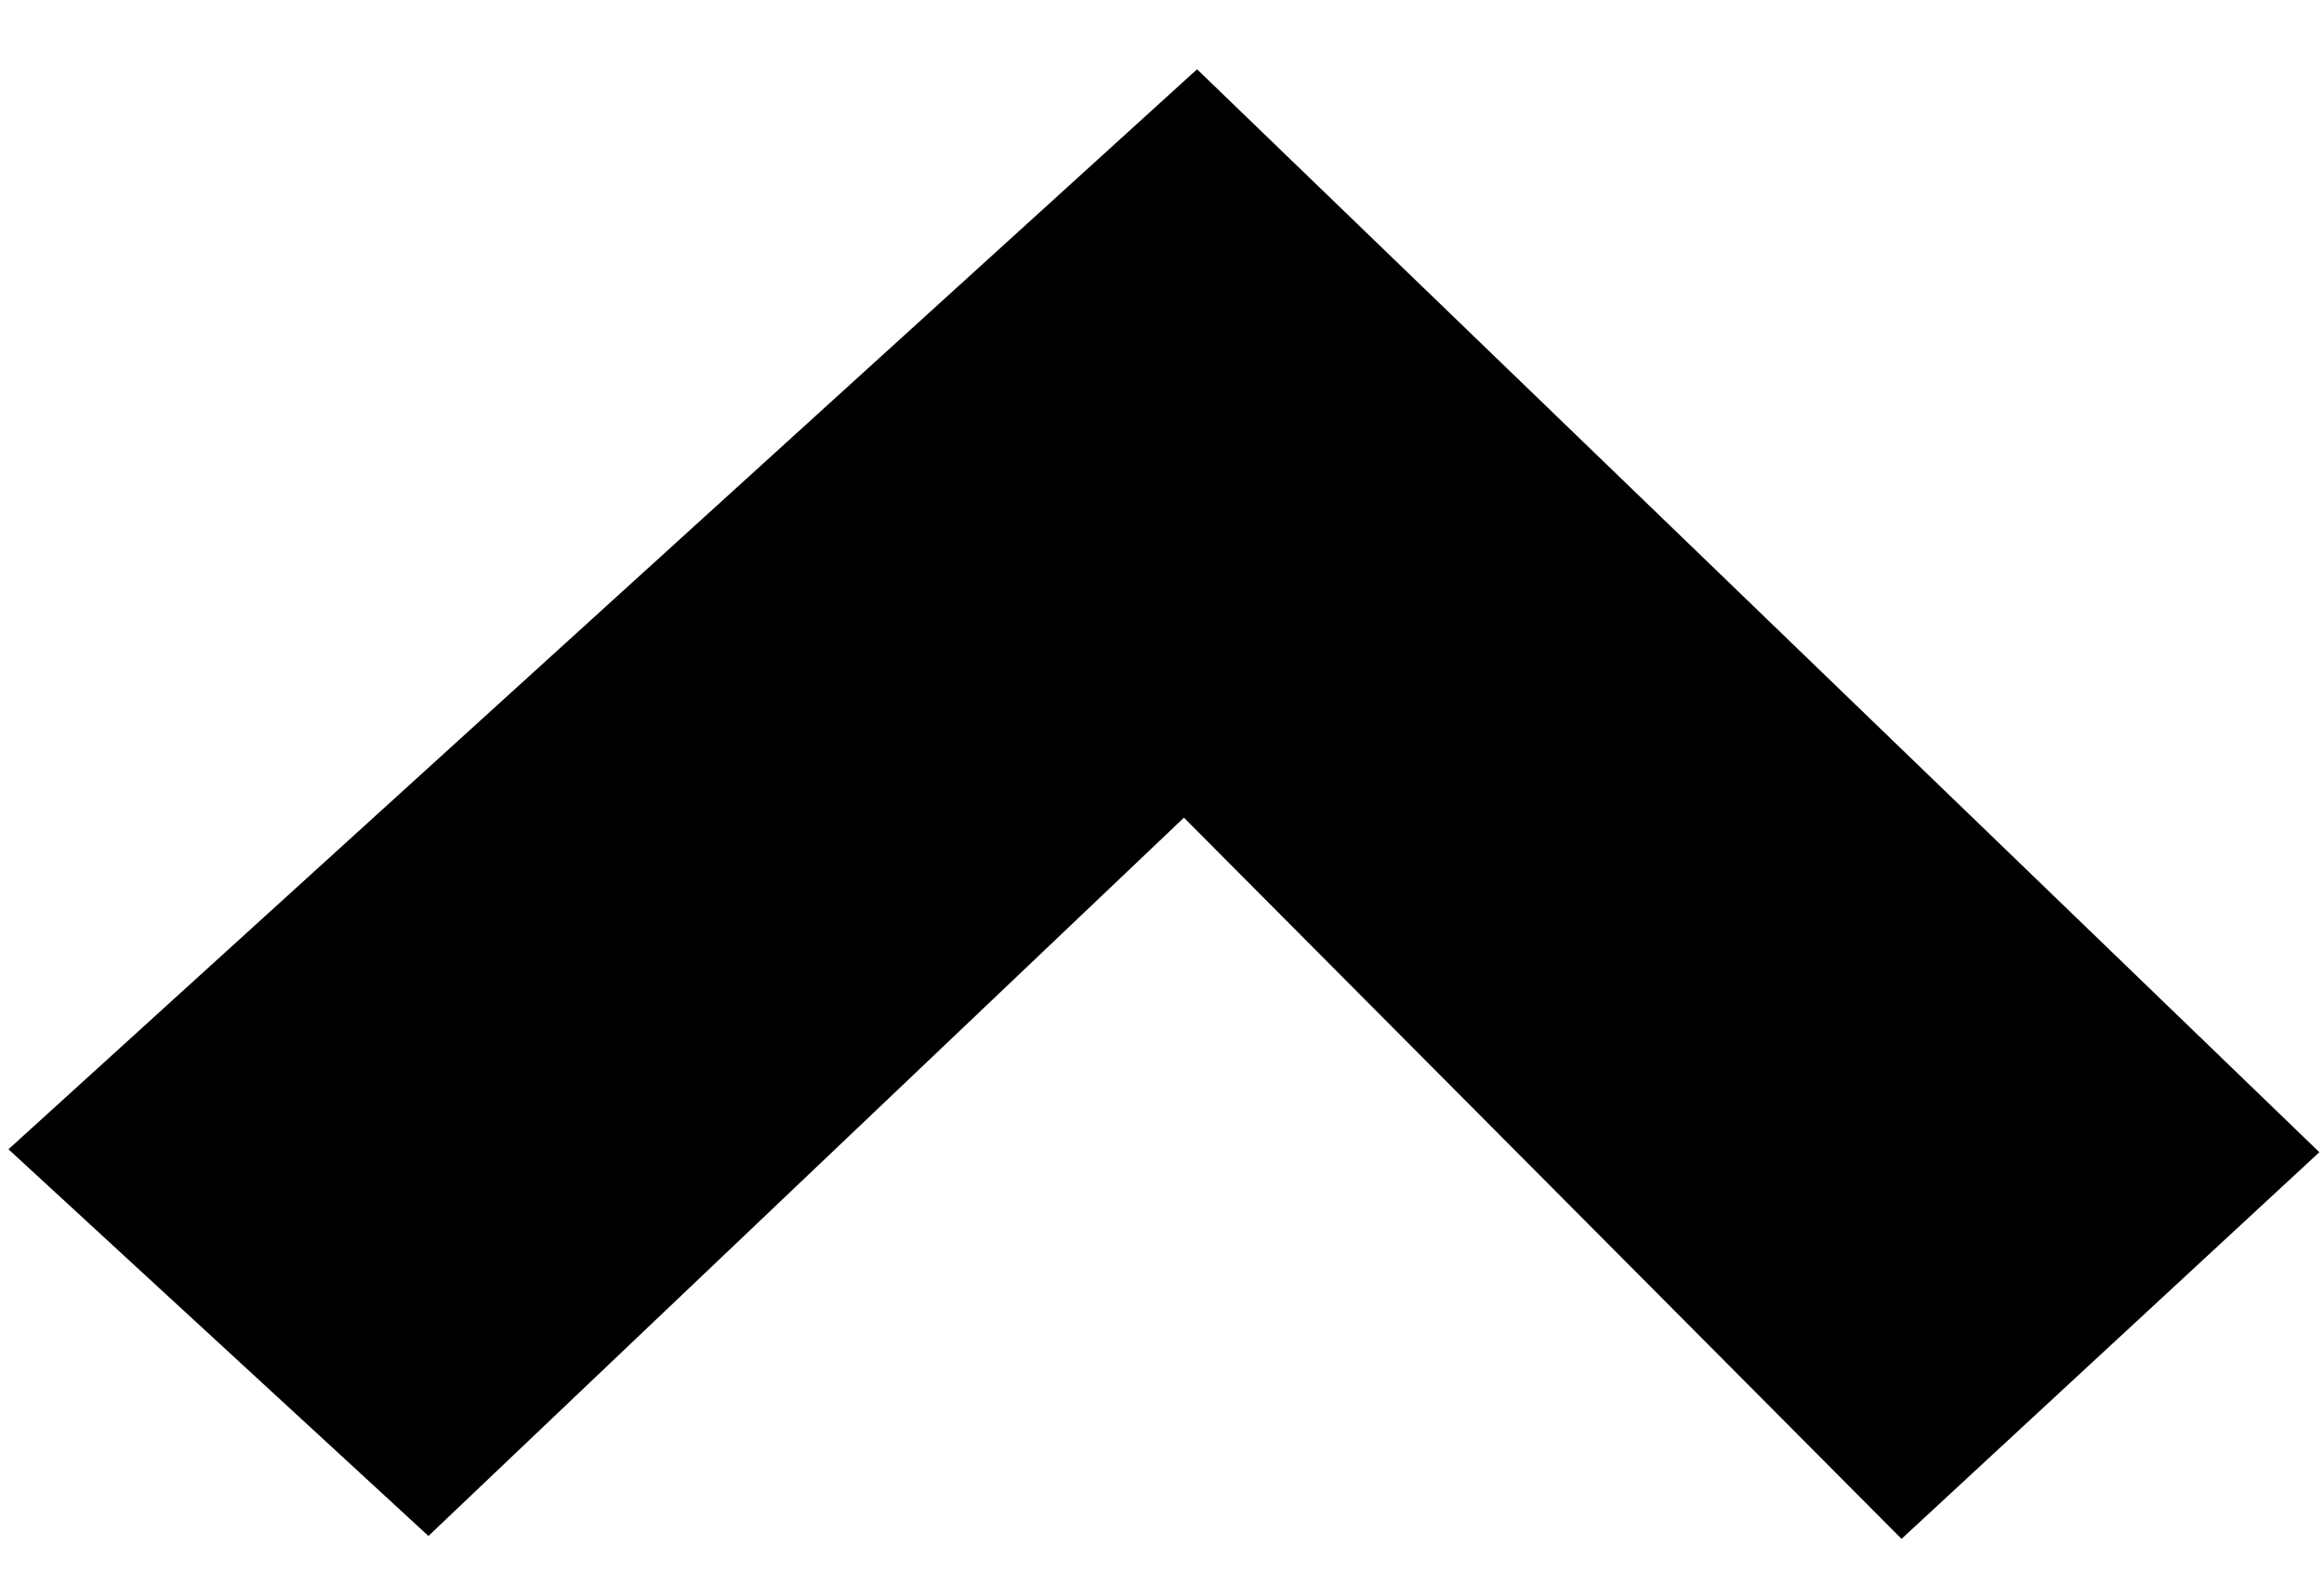
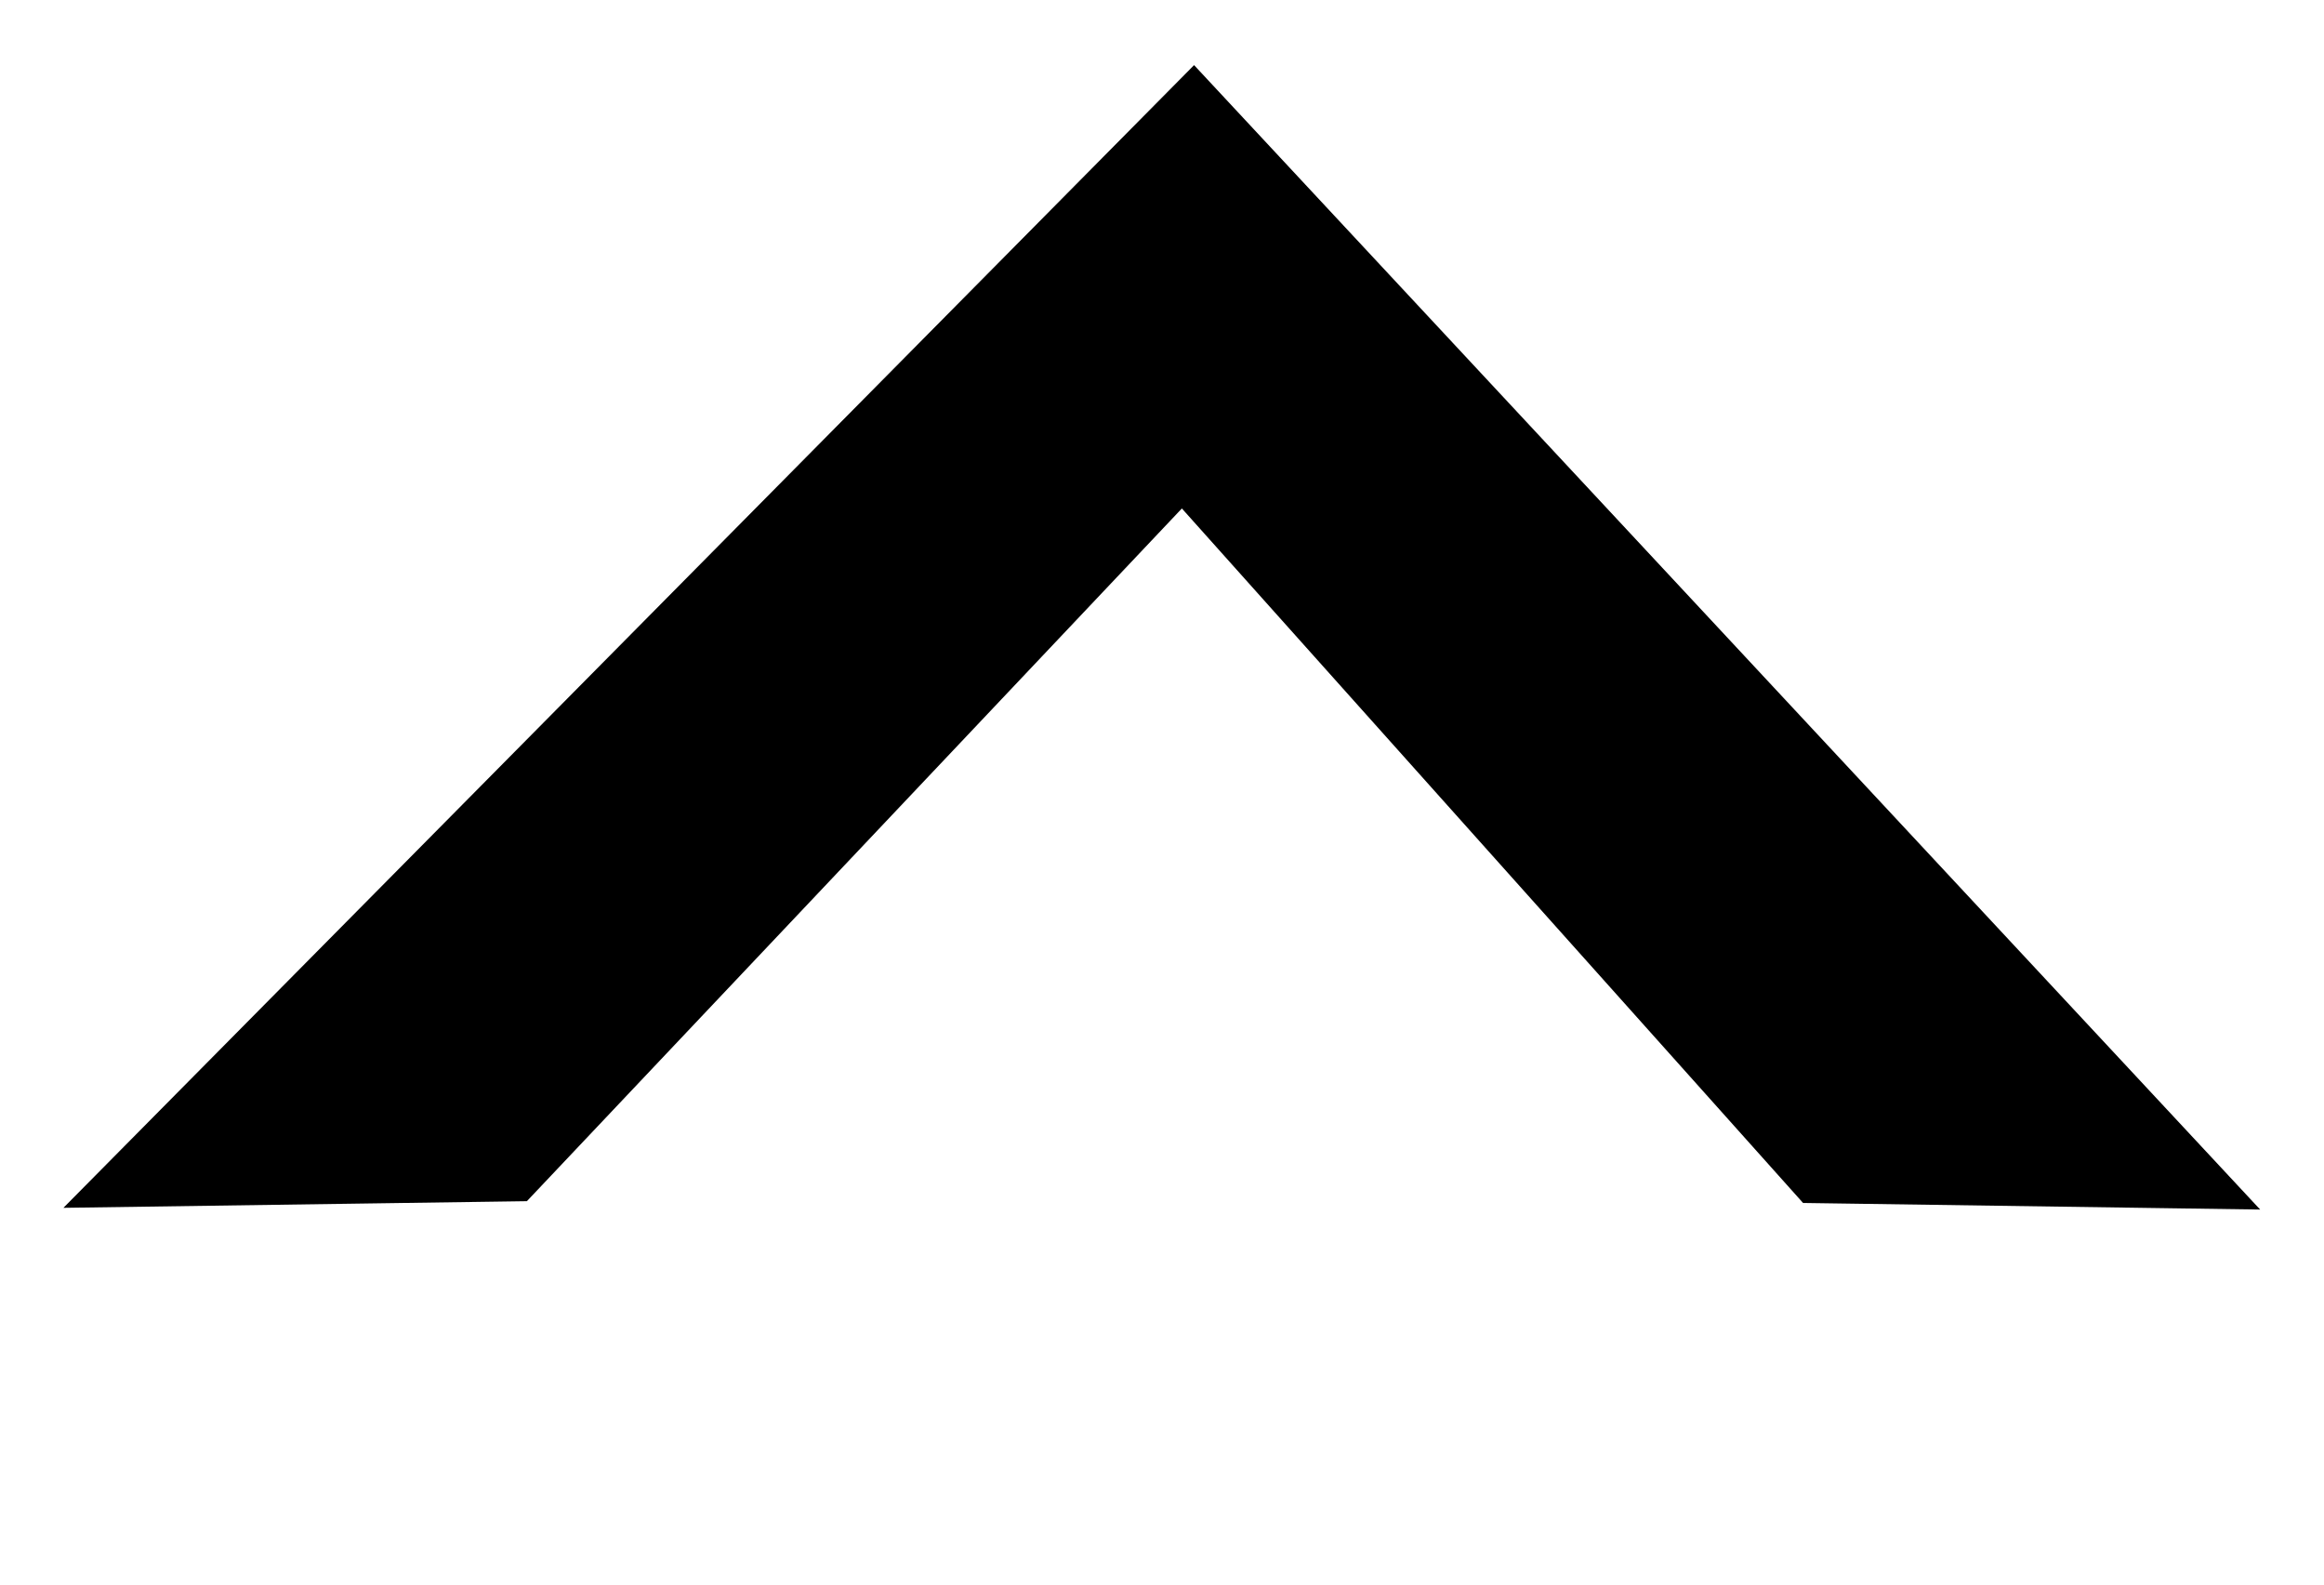
<svg xmlns="http://www.w3.org/2000/svg" width="22" height="15" id="svg2" version="1.1">
  <defs id="defs4" />
  <g id="layer1" transform="translate(0,-1037.362)">
-     <path style="fill:#000000;fill-opacity:1;stroke:#000000;stroke-width:1.066px;stroke-linecap:butt;stroke-linejoin:miter;stroke-opacity:1" d="m 0.87,1048.244 3.18,2.928 7.168,-6.815 6.798,6.832 3.164,-2.928 -9.859,-9.513 z" id="path3009" />
+     <path style="fill:#000000;fill-opacity:1;stroke:#000000;stroke-width:1.066px;stroke-linecap:butt;stroke-linejoin:miter;stroke-opacity:1" d="m 1.896,1048.244 2.859,-0.041 6.444,-6.815 6.111,6.832 2.844,0.041 -8.862,-9.513 z" id="path3009" />
  </g>
</svg>
